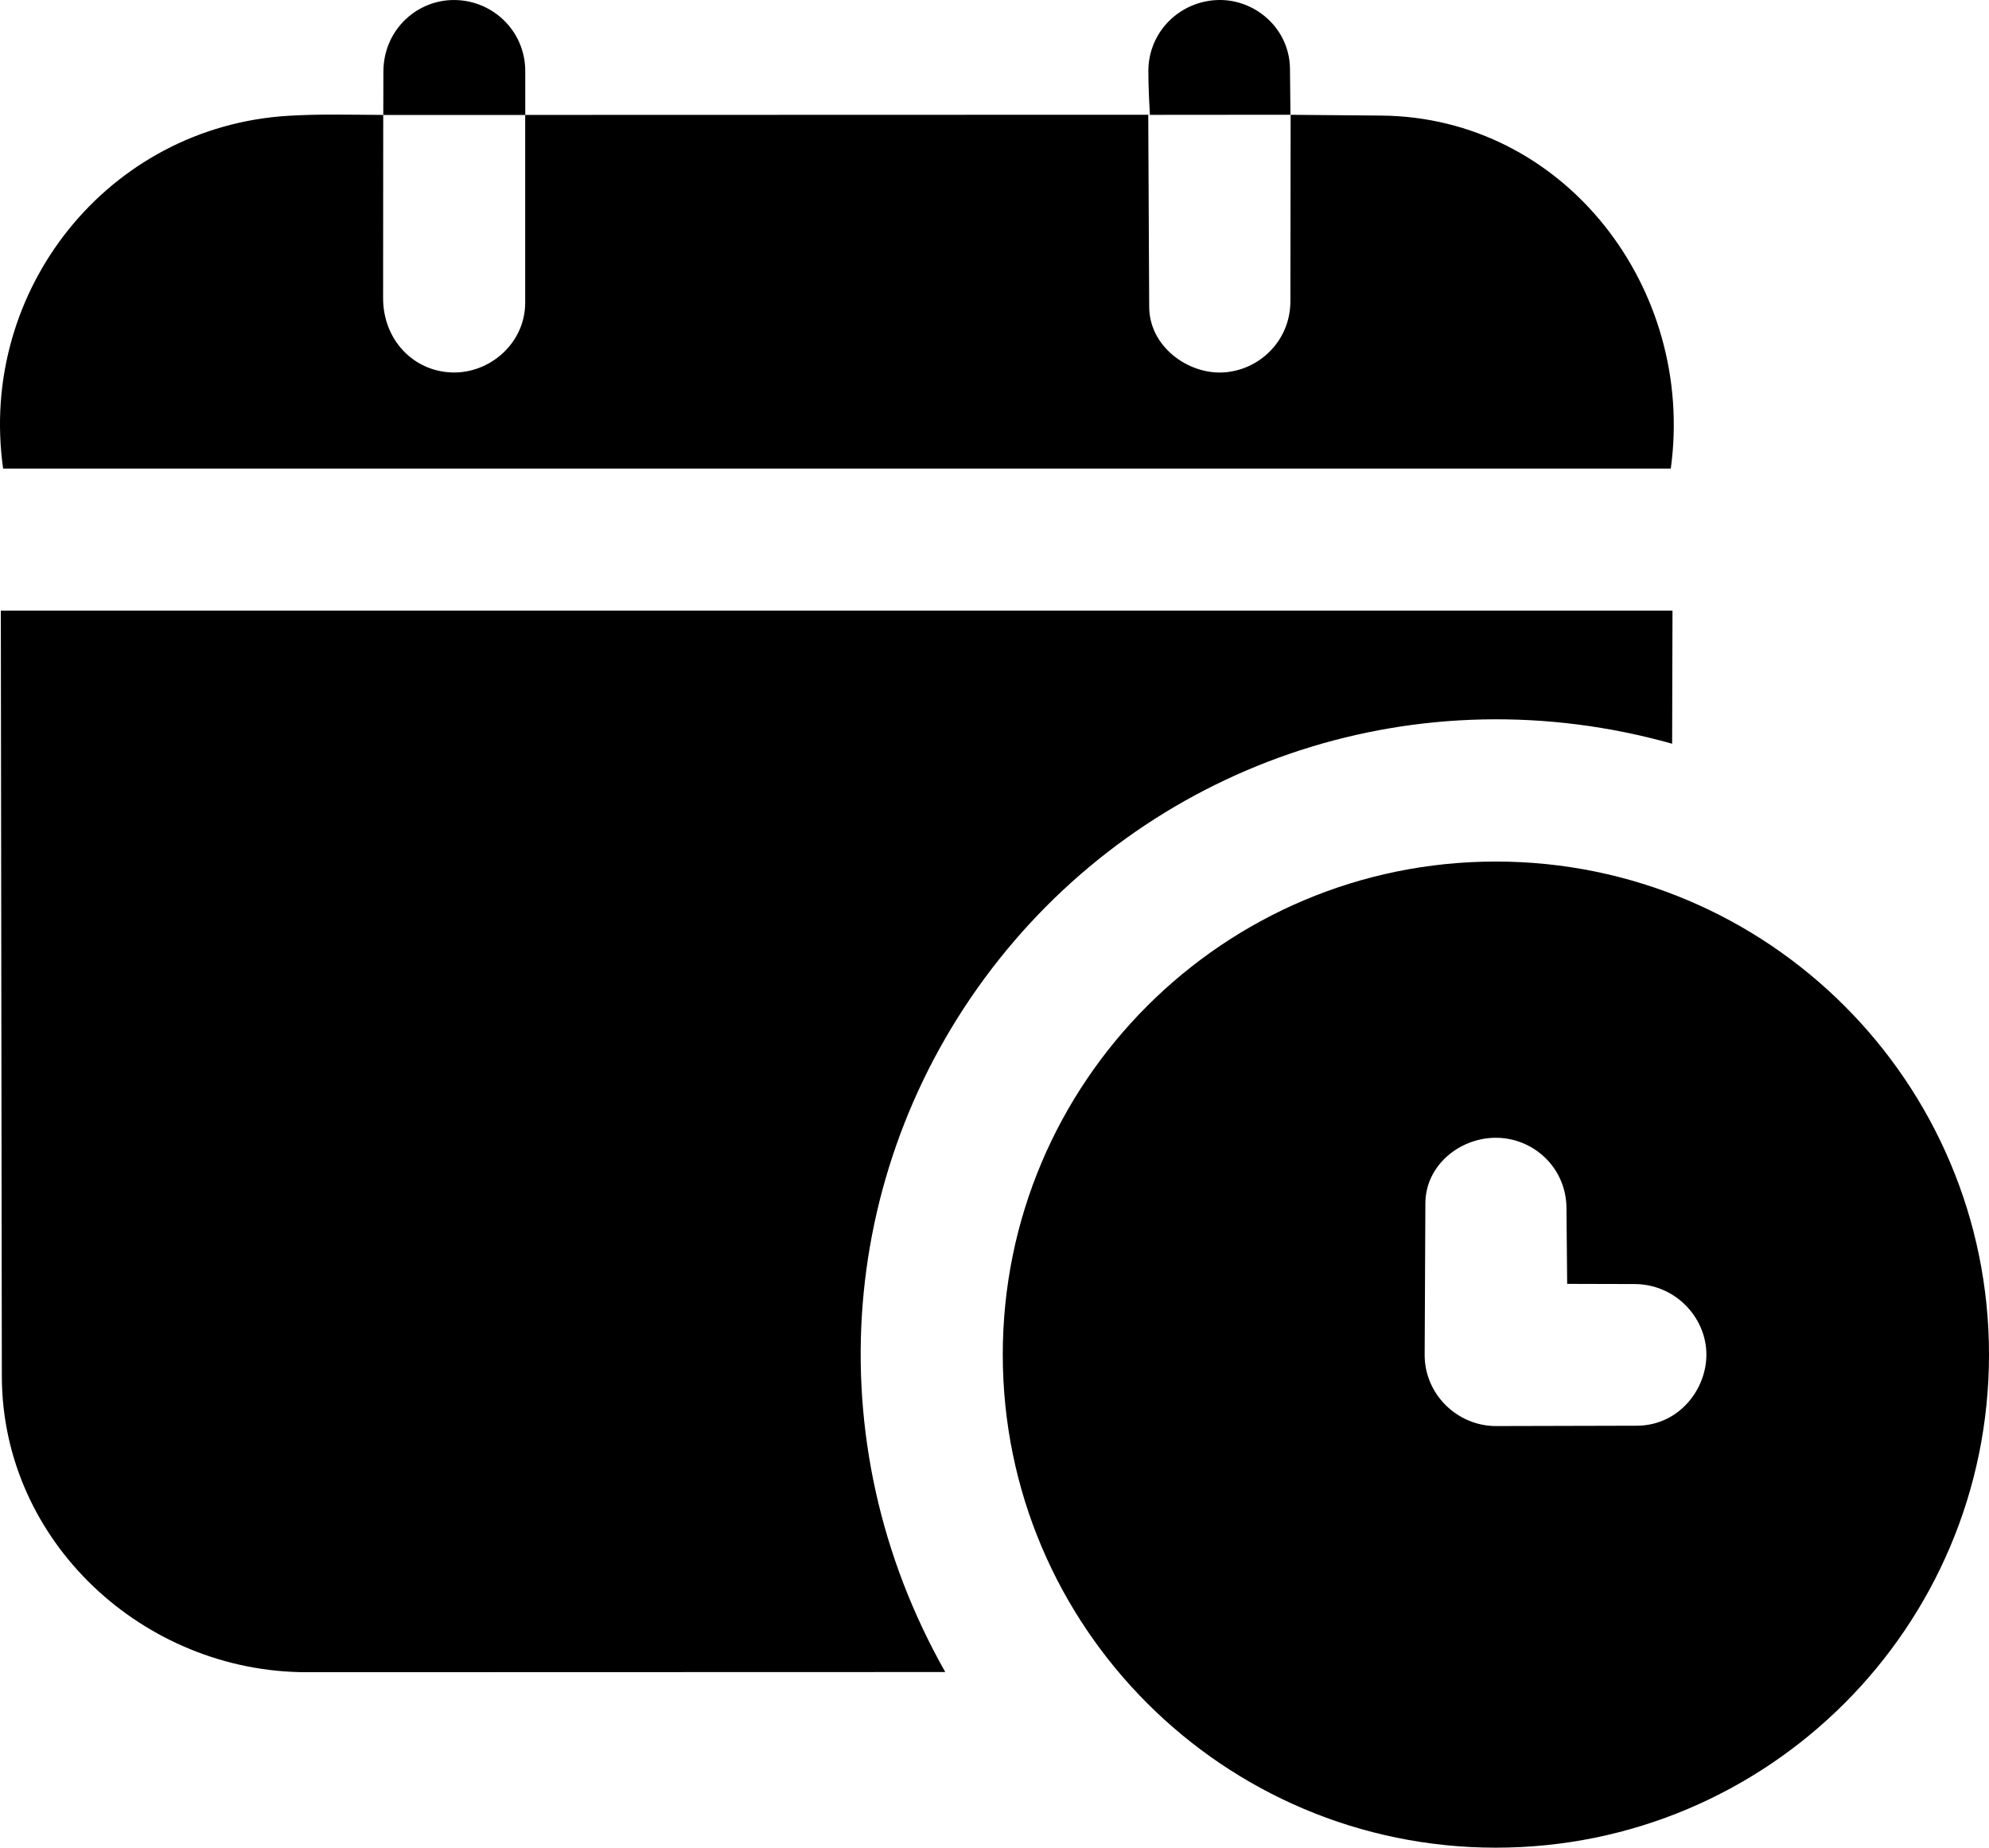
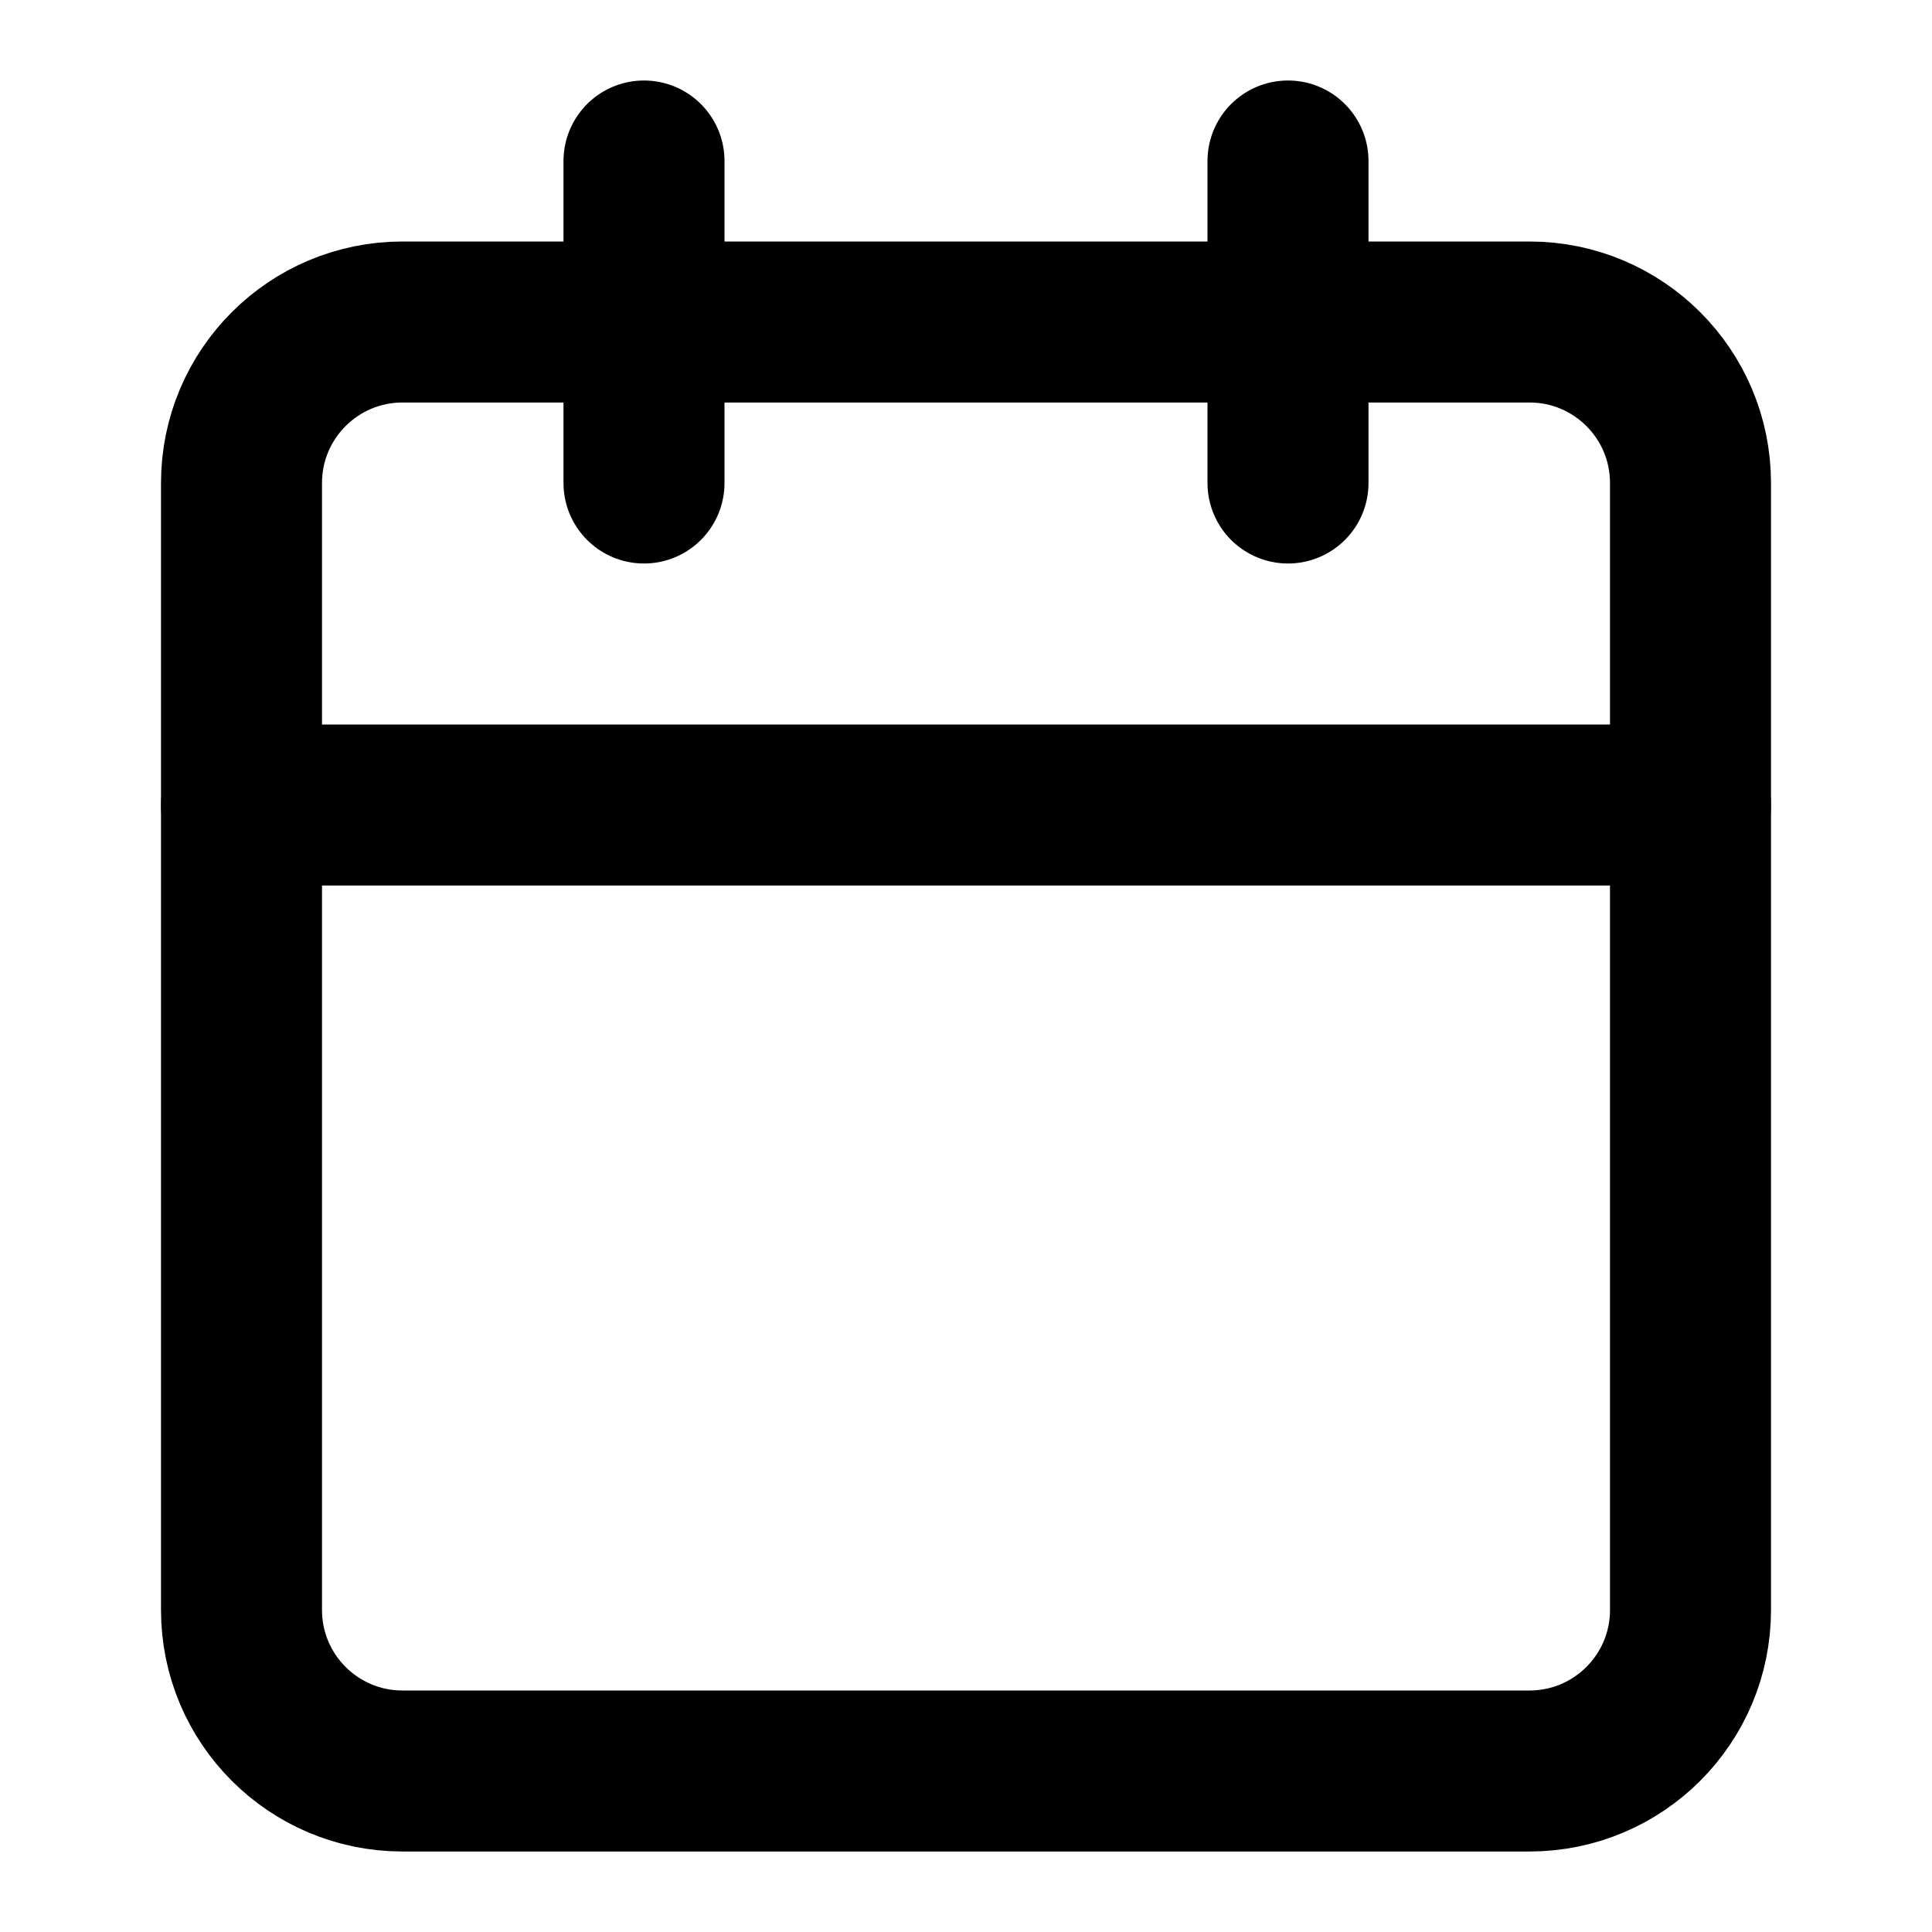
- <svg xmlns="http://www.w3.org/2000/svg" id="Layer_2" data-name="Layer 2" viewBox="0 0 335.39 311.59">
-   <g id="Layer_1-2" data-name="Layer 1">
-     <g>
-       <g>
-         <path d="M159.4,281.97l-107.67.03c-27.51,0-51.39-22-51.42-49.92L.14,102.98h281.88s-.06,22.44-.06,22.44c-42.6-11.98-86.77,2.8-113.45,36.31-27.17,34.13-31.26,81.16-9.11,120.25Z" />
-         <path d="M335.39,228.44c0,45.92-37.23,83.15-83.15,83.15s-83.15-37.23-83.15-83.15,37.23-83.15,83.15-83.15,83.15,37.23,83.15,83.15ZM276.02,240.43c7.13-.02,11.91-6.26,11.71-12.36s-5.36-11.52-12.12-11.53l-11.35-.03-.12-12.83c-.06-6.63-5.32-11.59-11.51-11.8s-12.25,4.45-12.28,11.05l-.12,25.53c-.03,6.62,5.46,12.05,12.08,12.03l23.71-.06Z" />
-       </g>
-       <g>
-         <path d="M88.58,19.39h-23.95s.02-7.34.02-7.34c.02-6.76,5.29-11.82,11.47-12.04,6.66-.23,12.45,5.01,12.45,12v7.38Z" />
-         <path d="M64.62,19.38l-.02,30.89c-.01,6.92,4.98,12.3,11.57,12.54,6.35.23,12.39-4.87,12.39-11.79v-31.64s105.34-.03,105.34-.03c-.16-2.82-.25-4.98-.26-7.32-.02-6.81,5.48-11.94,11.9-12.03,6.19-.09,11.91,4.85,11.98,11.6l.08,7.75-23.98.02.16,32.39c.03,6.68,6.52,11.35,12.42,11.05,6.17-.32,11.38-5.37,11.39-11.98l.04-31.47,15.25.13c30.93.25,53.03,29.15,48.85,59.54H.53C-3.73,49.08,18.13,21.32,48.72,19.52c5.6-.33,10.74-.15,15.9-.14Z" />
-       </g>
-     </g>
-   </g>
+ <svg width="24" height="24" viewBox="0 0 24 24" fill="none" stroke="currentColor" stroke-width="2" stroke-linecap="round" stroke-linejoin="round">
+   <rect x="3" y="4" width="18" height="18" rx="2" ry="2" />
+   <line x1="16" y1="2" x2="16" y2="6" />
+   <line x1="8" y1="2" x2="8" y2="6" />
+   <line x1="3" y1="10" x2="21" y2="10" />
</svg>
